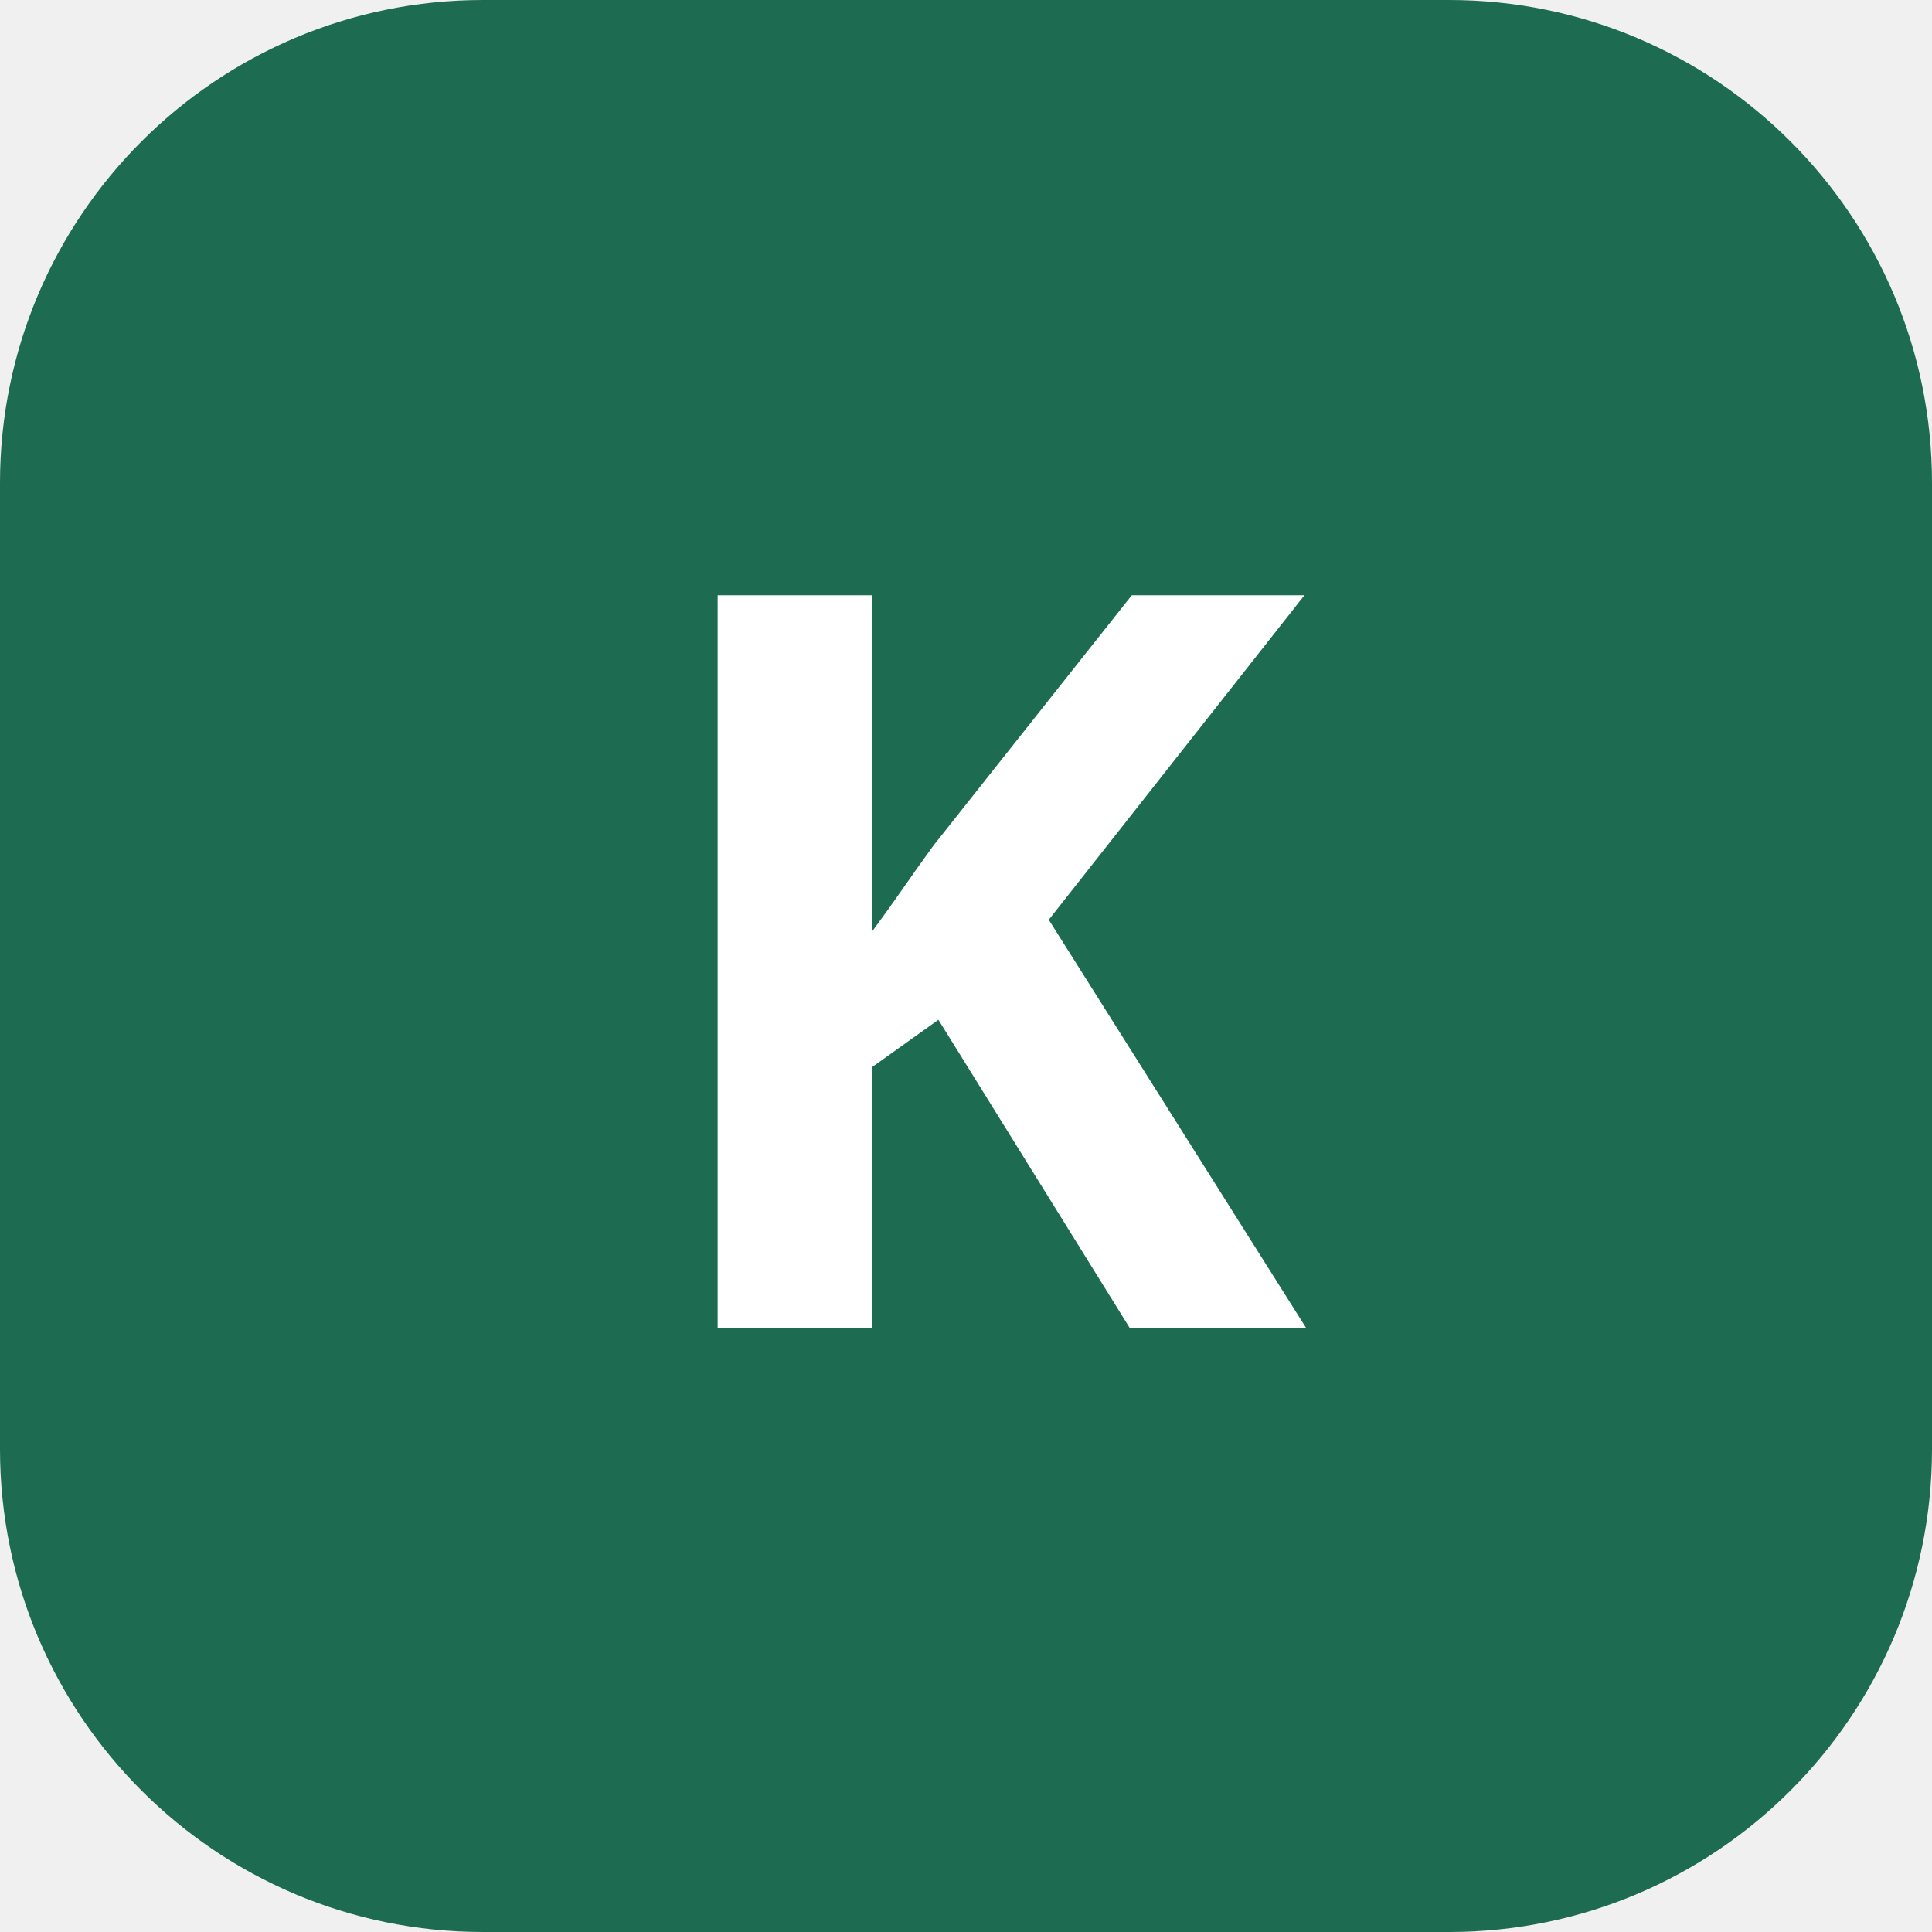
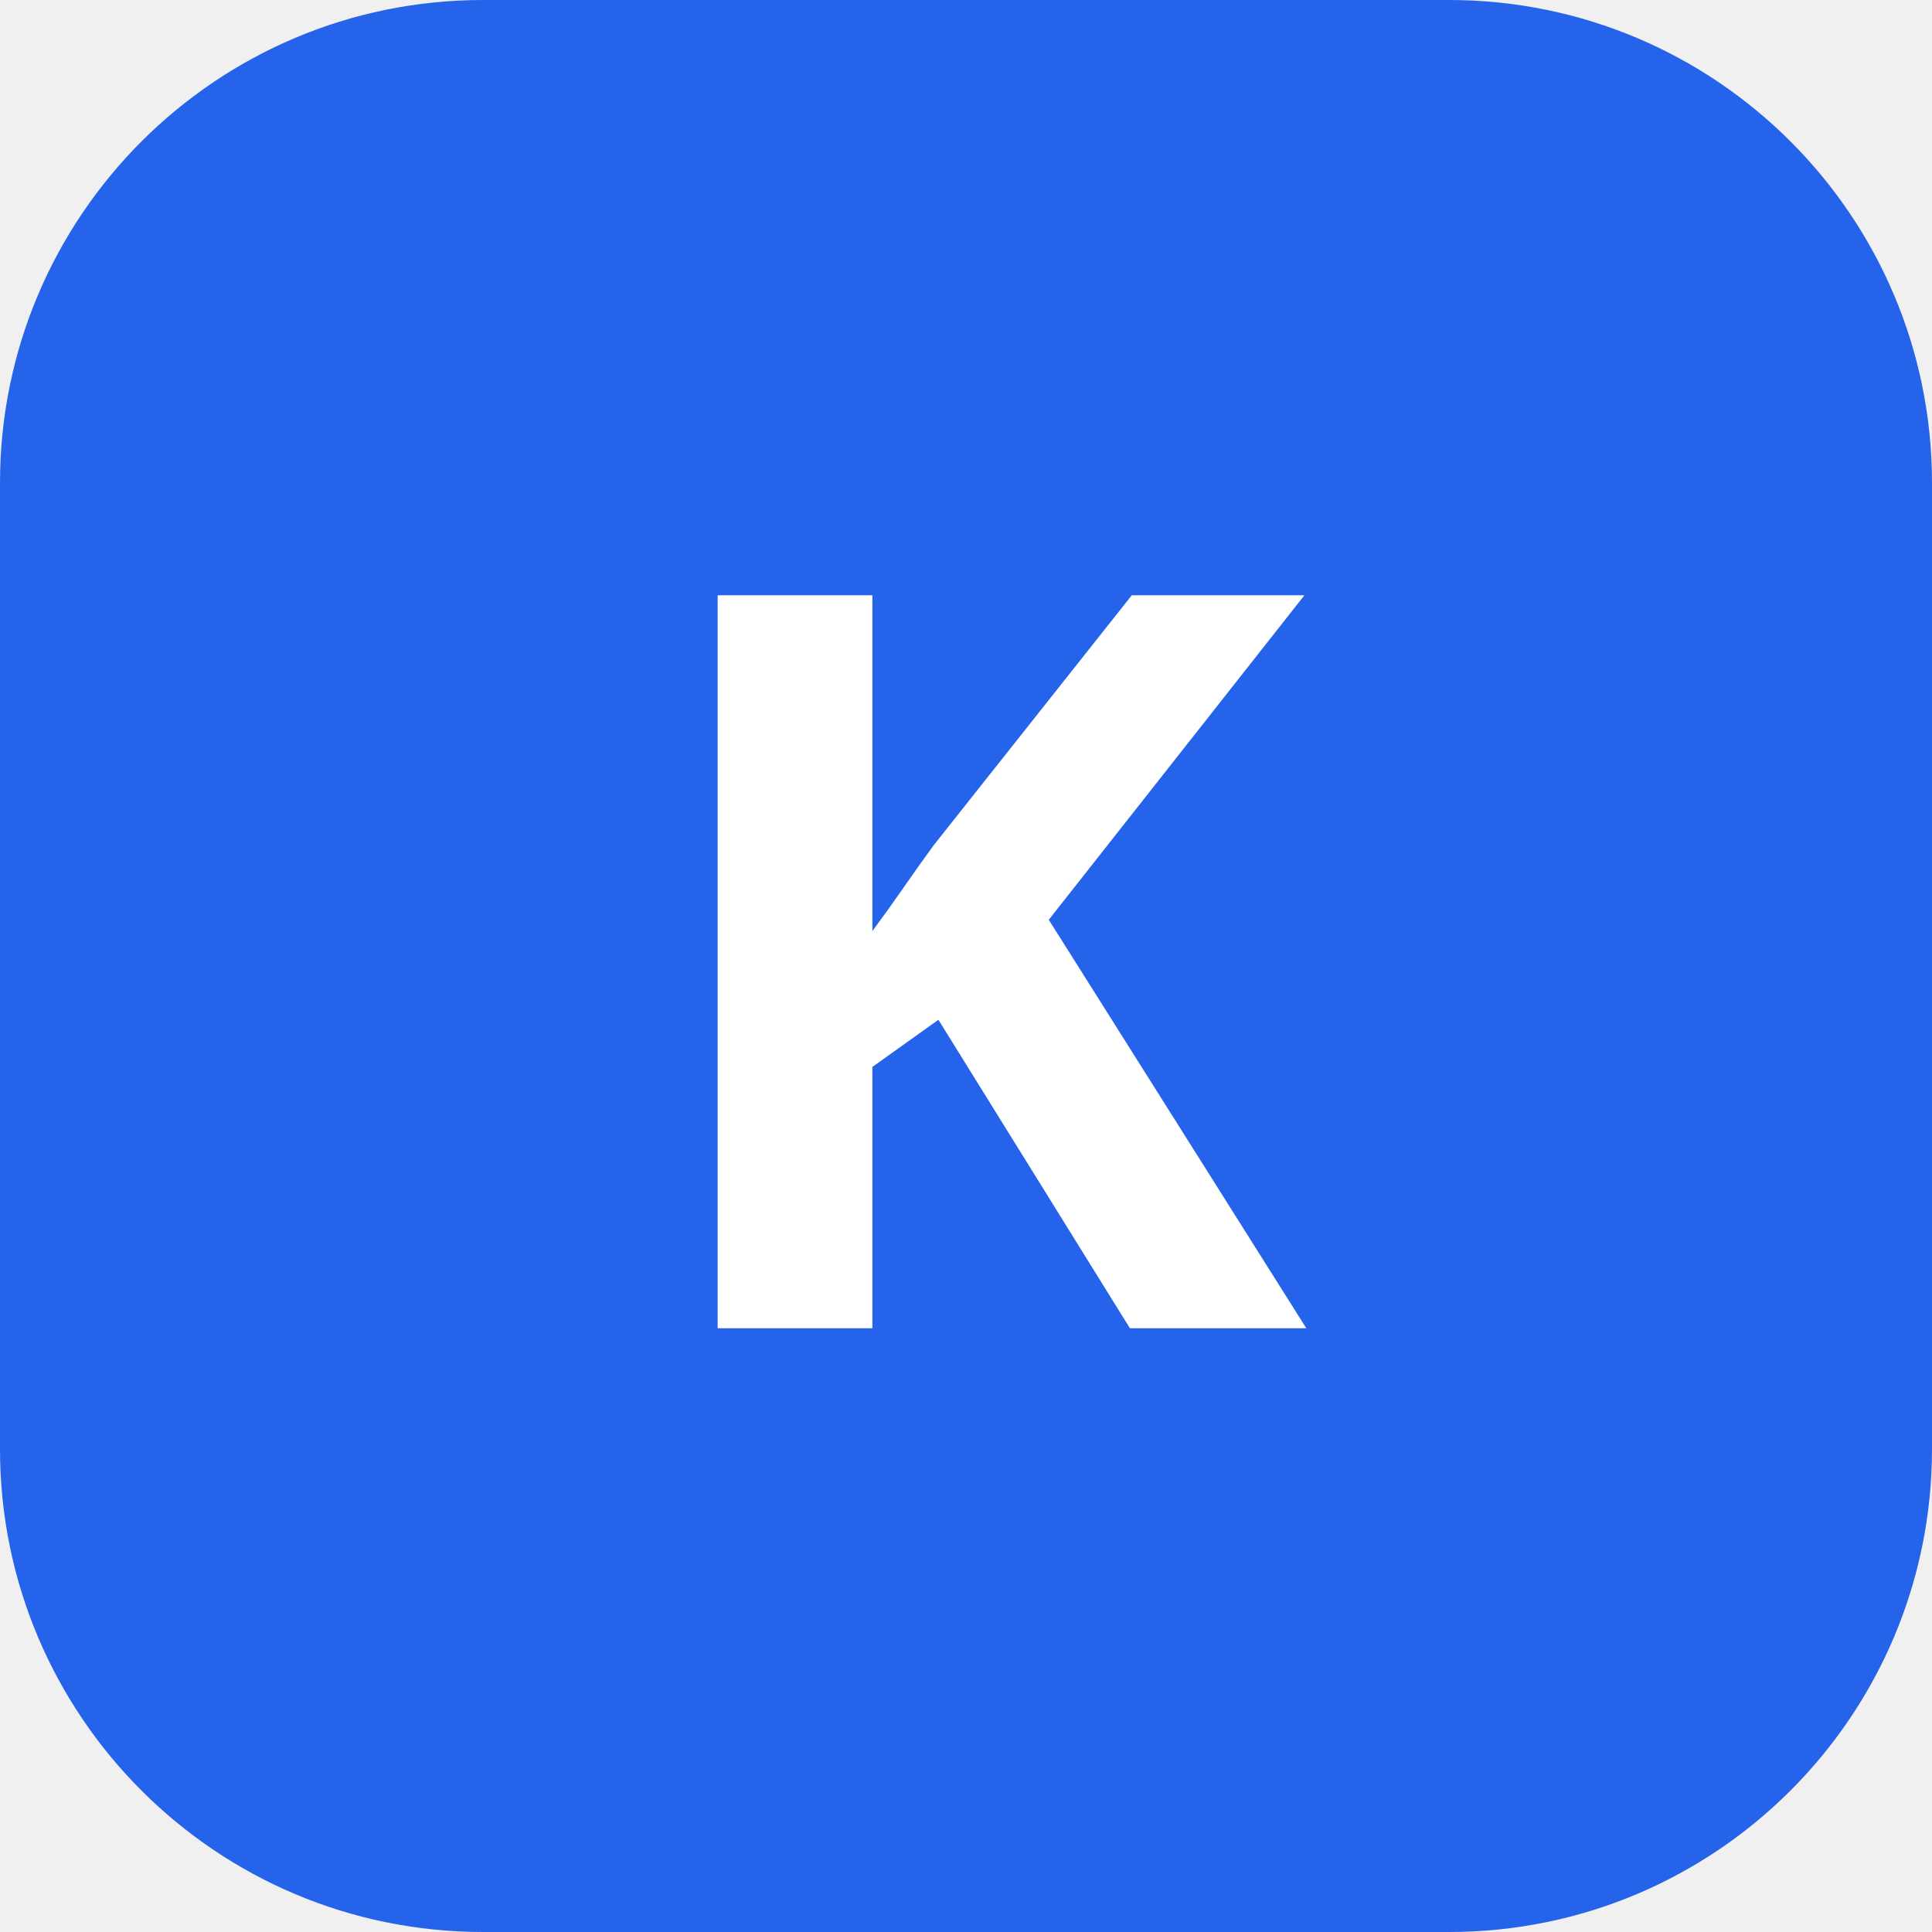
<svg xmlns="http://www.w3.org/2000/svg" viewBox="0 0 32 32">
-   <rect width="32" height="32" rx="8" fill="#1d6b50" />
+   <rect width="32" height="32" rx="8" fill="#2563eb" />
  <text x="16" y="22" font-family="system-ui,sans-serif" font-size="17" font-weight="700" fill="#fff" text-anchor="middle">K</text>
</svg>
